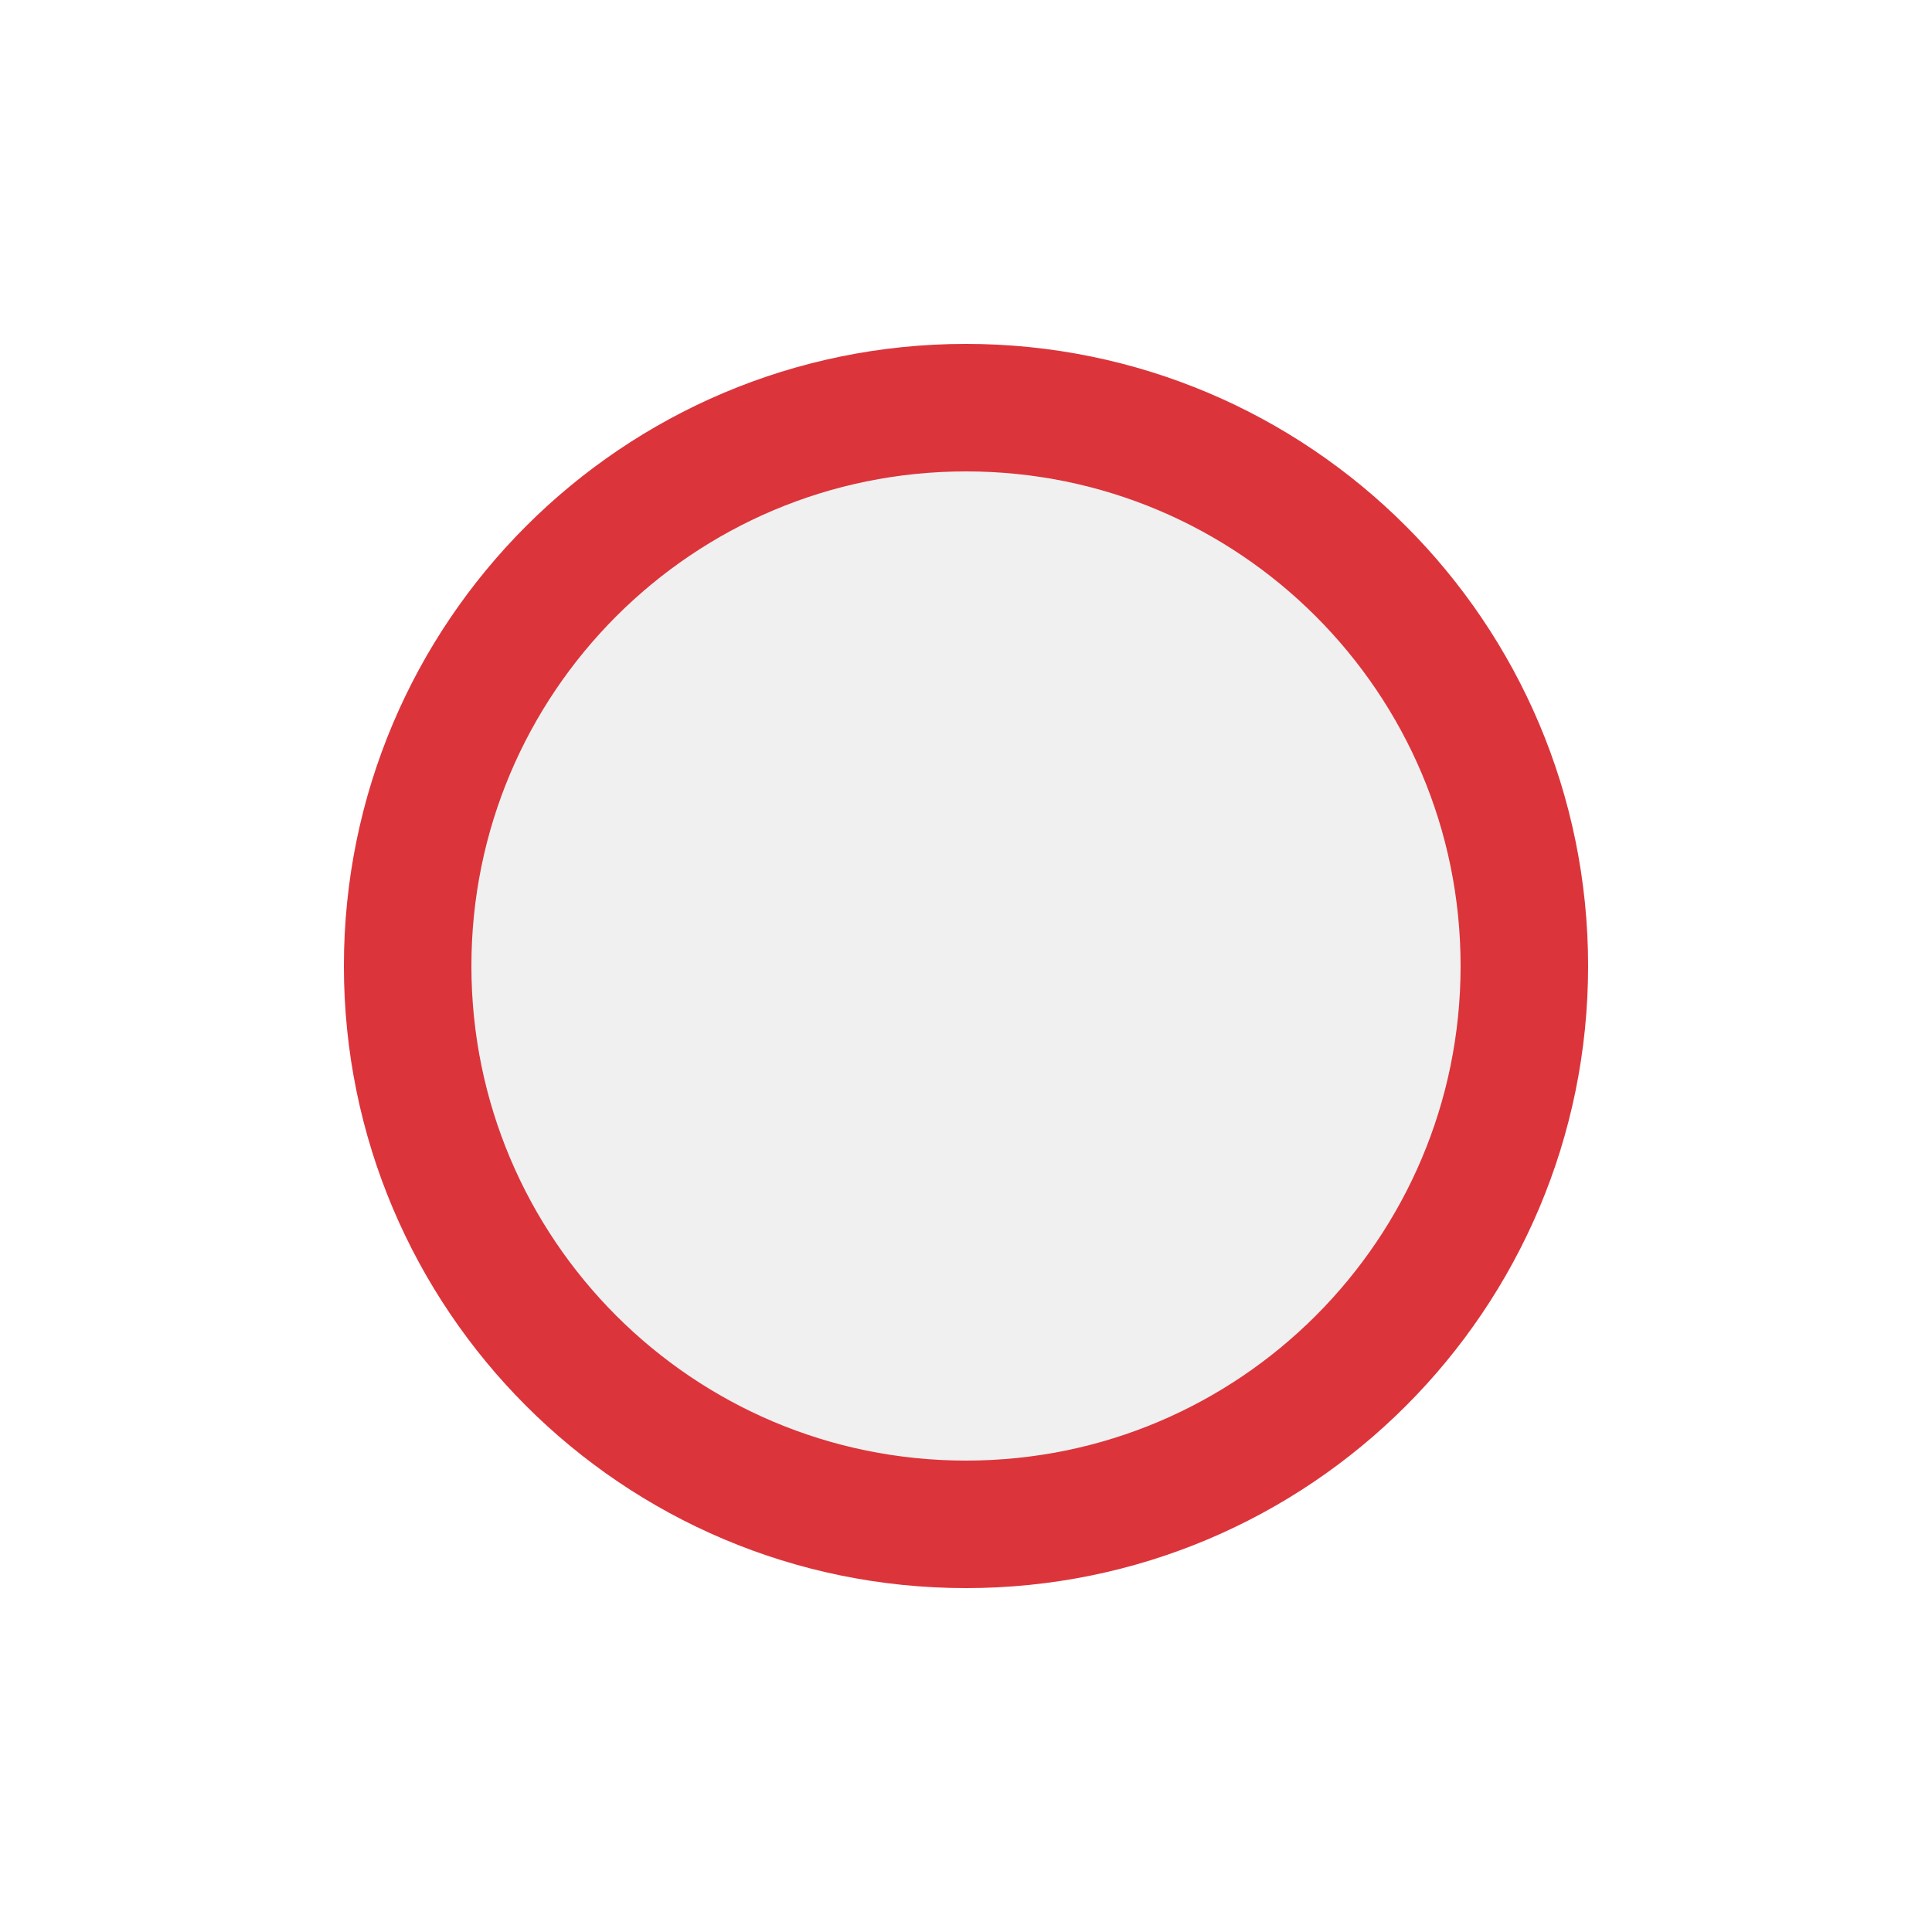
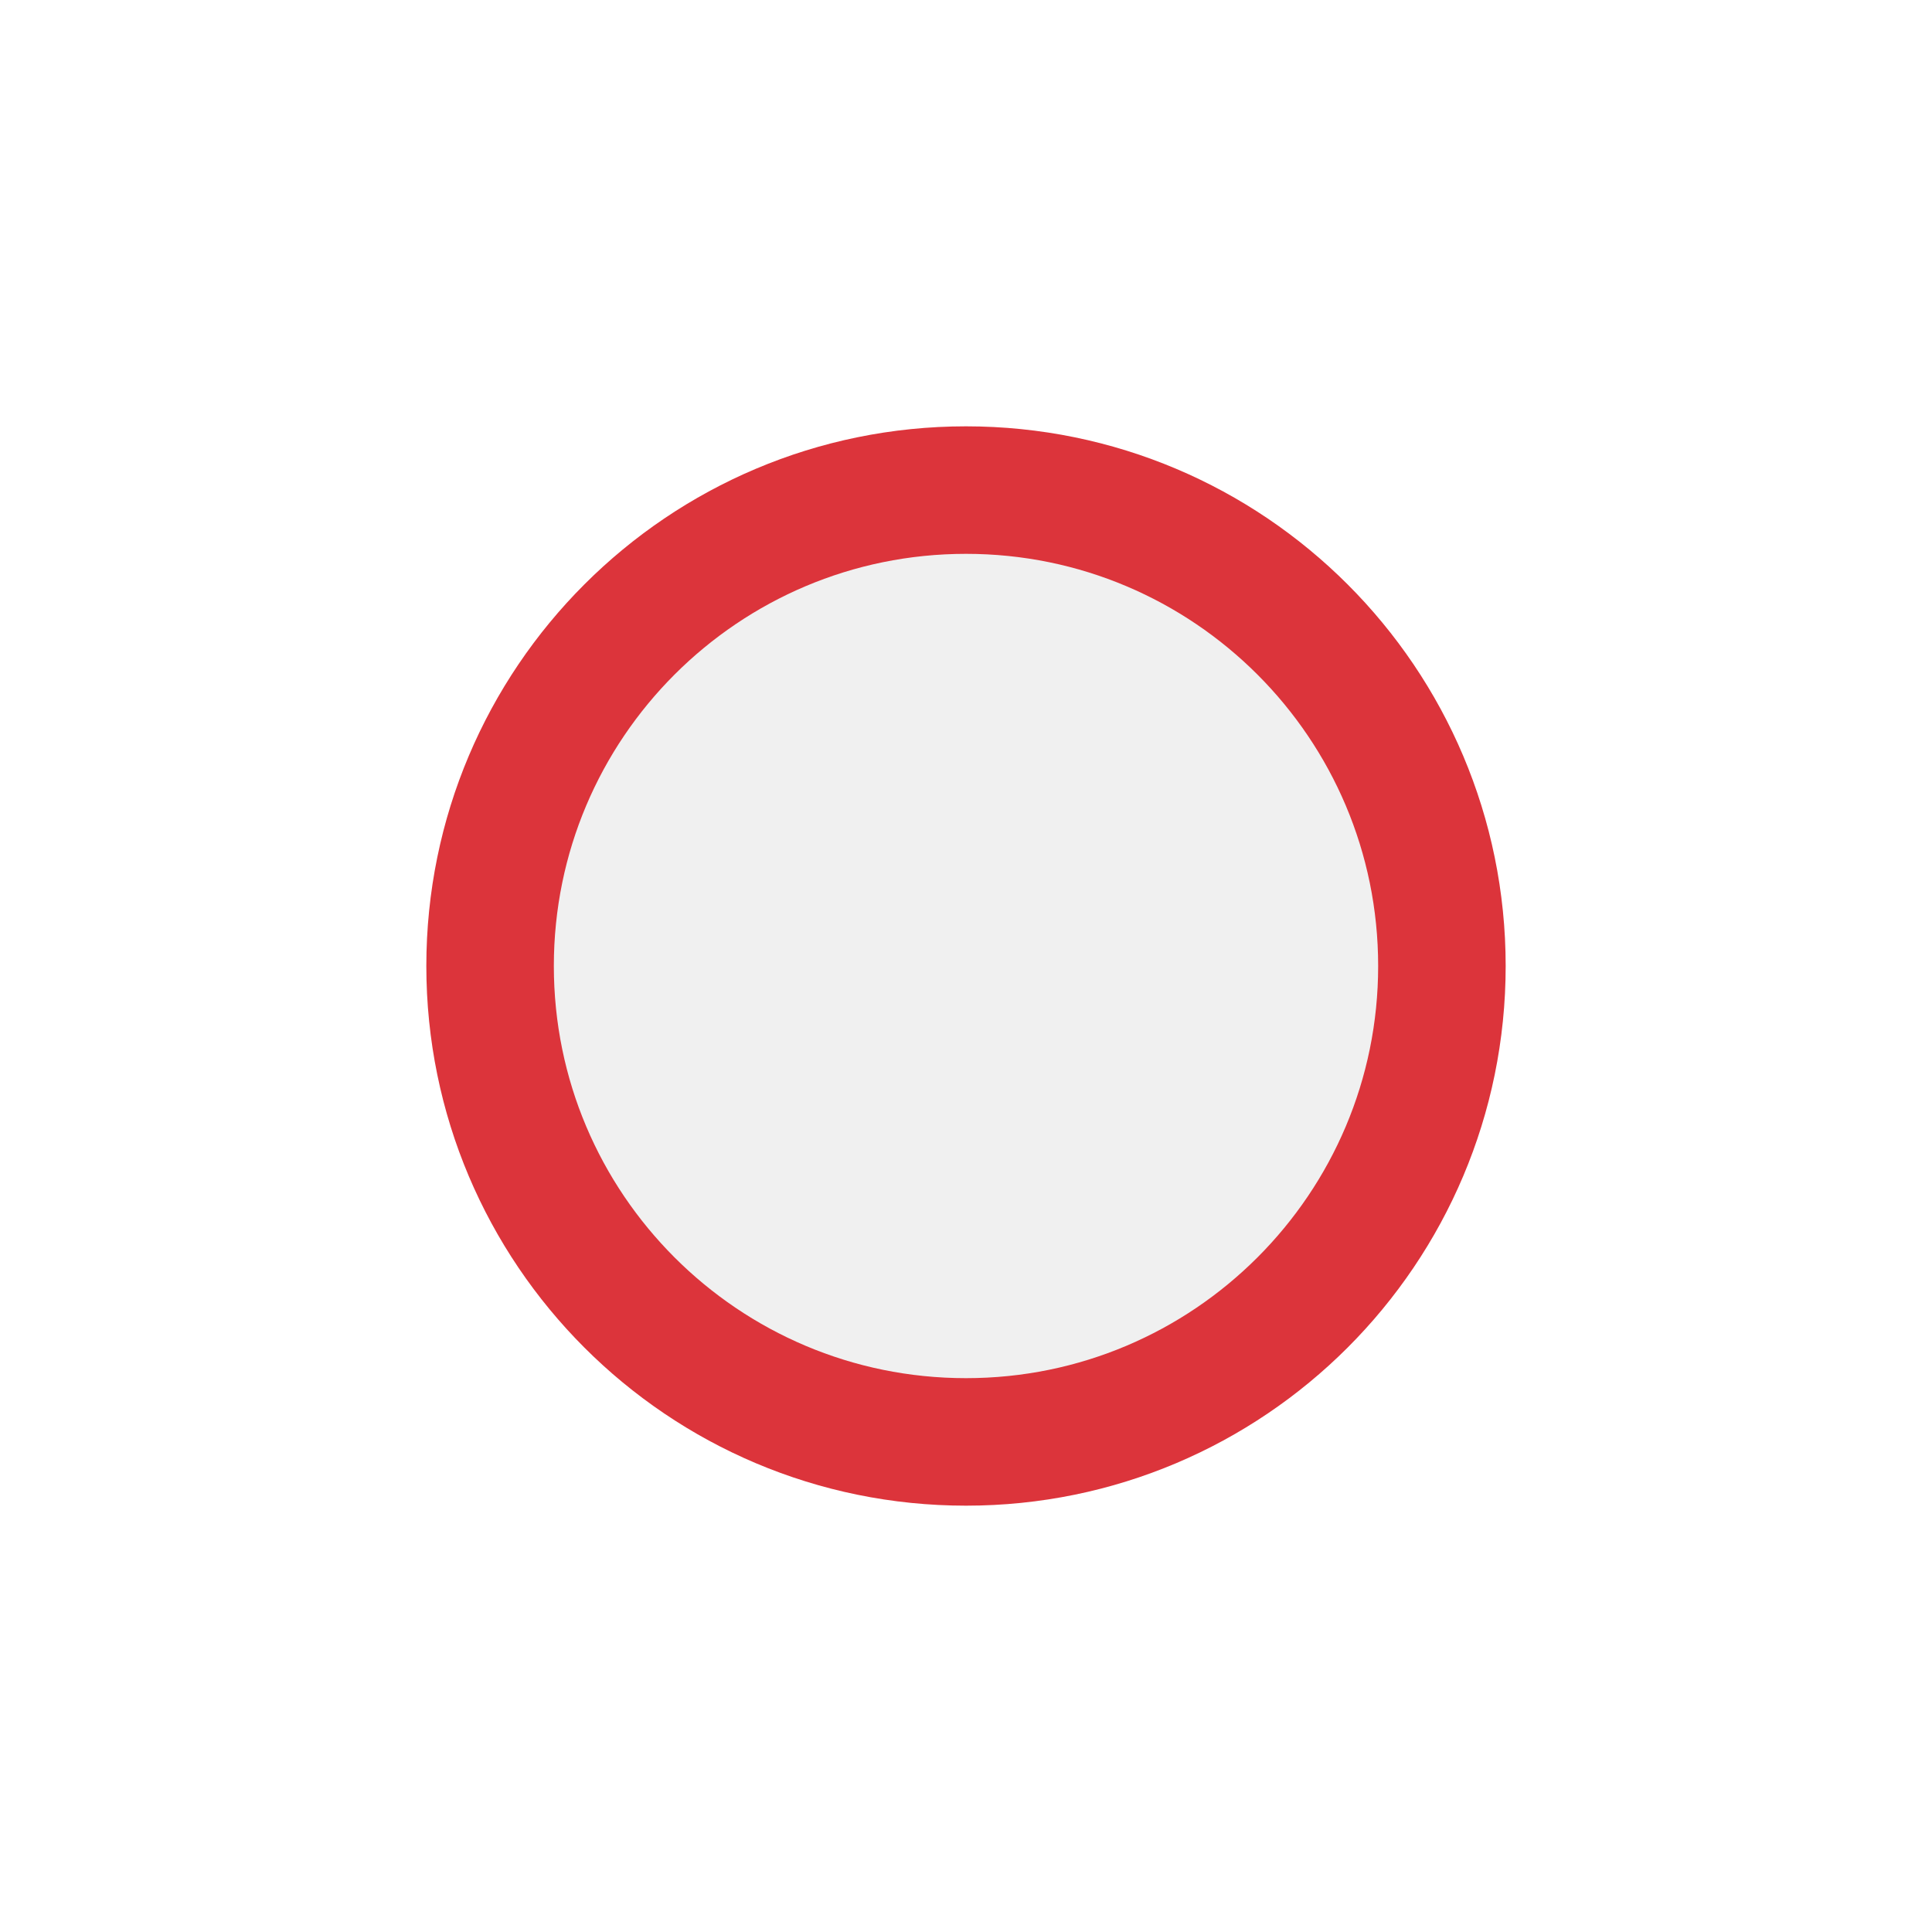
<svg xmlns="http://www.w3.org/2000/svg" class="svglite" width="30.00pt" height="30.00pt" viewBox="0 0 30.00 30.00">
  <defs>
    <style type="text/css">
    .svglite line, .svglite polyline, .svglite polygon, .svglite path, .svglite rect, .svglite circle {
      fill: none;
      stroke: #000000;
      stroke-linecap: round;
      stroke-linejoin: round;
      stroke-miterlimit: 10.00;
    }
    .svglite text {
      white-space: pre;
    }
  </style>
  </defs>
  <rect width="100%" height="100%" style="stroke: none; fill: none;" />
  <defs>
    <clipPath id="cpMC4wMHwzMC4wMHwwLjAwfDMwLjAw">
      <rect x="0.00" y="0.00" width="30.00" height="30.00" />
    </clipPath>
  </defs>
  <g clip-path="url(#cpMC4wMHwzMC4wMHwwLjAwfDMwLjAw)">
-     <circle cx="15.00" cy="15.00" r="8.67" style="stroke-width: 1.98; stroke: #DC343B; fill: #F0F0F0;" />
+     <circle cx="15.00" cy="15.00" r="7.39" style="stroke-width: 1.98; stroke: #DC343B; fill: #F0F0F0;" />
  </g>
</svg>
